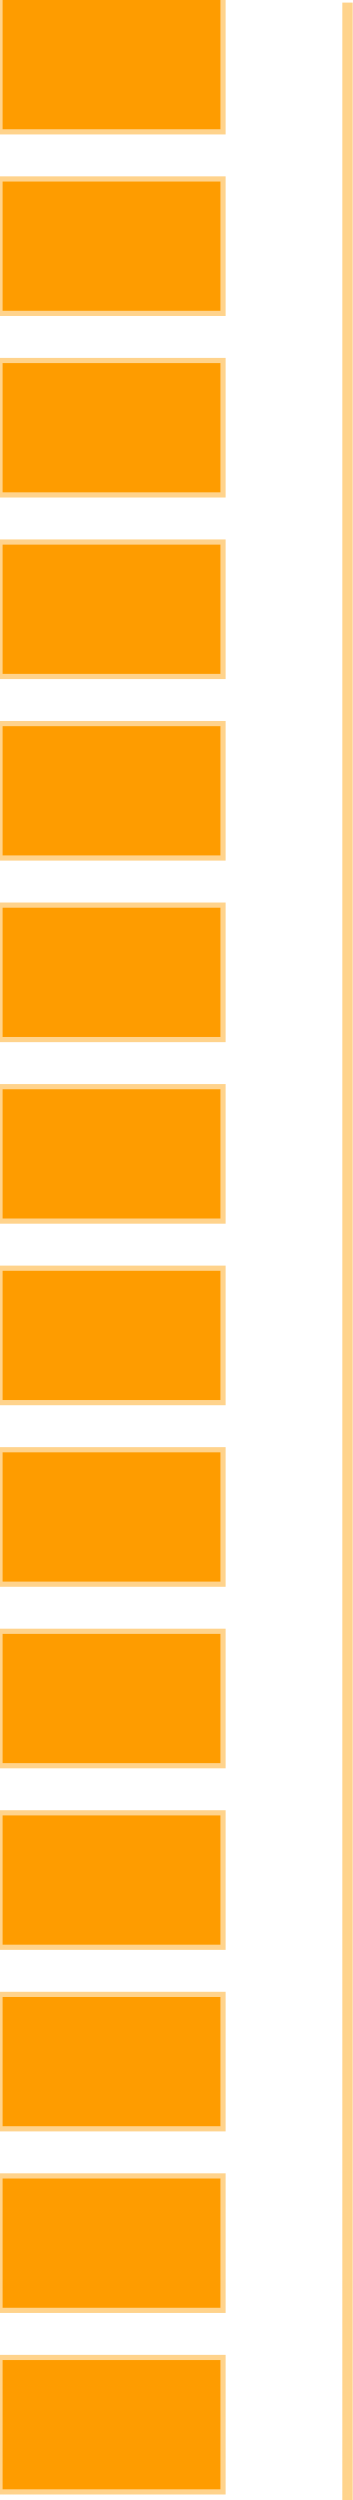
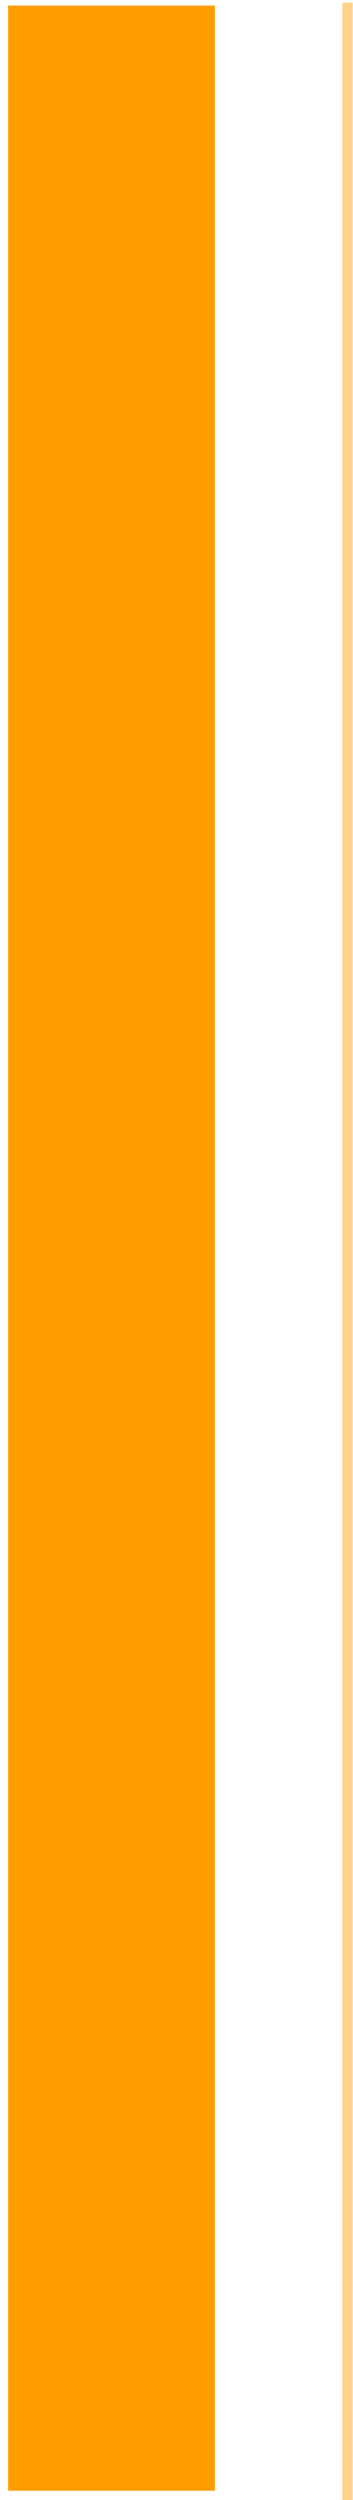
<svg xmlns="http://www.w3.org/2000/svg" version="1.1" id="Layer_1" x="0px" y="0px" width="68px" height="482px" viewBox="0 0 68 482" enable-background="new 0 0 68 482" xml:space="preserve">
+   <defs id="defs3869" />
  <linearGradient id="SVGID_1_" gradientUnits="userSpaceOnUse" x1="-107.999" y1="1254.999" x2="-108" y2="355.89" gradientTransform="matrix(1 0 0 1 468 -309)">
-     <stop offset="0" style="stop-color:#041724" />
-     <stop offset="1" style="stop-color:#000000" />
+     <stop offset="0" style="stop-color:#041724" id="stop3795" />
+     <stop offset="1" style="stop-color:#000000" id="stop3797" />
  </linearGradient>
-   <rect display="none" fill="url(#SVGID_1_)" width="720" height="1001" />
-   <circle display="none" fill="#31ABFF" stroke="#31ABFF" stroke-width="0.594" stroke-miterlimit="10" cx="87.502" cy="524.197" r="6.141" />
-   <circle display="none" fill="#31ABFF" fill-opacity="0.45" cx="87.502" cy="524.197" r="10.912" />
-   <line display="none" fill="none" stroke="#31ABFF" stroke-width="2" stroke-miterlimit="10" x1="88" y1="529" x2="88" y2="607" />
-   <polyline display="none" fill="#31ABFF" fill-opacity="0.29" stroke="#31ABFF" stroke-width="0.232" stroke-miterlimit="10" stroke-opacity="0.64" points="  64,596.969 64,606.938 21,606.938 21,581.018 64,581.018 64,596.969 " />
-   <polyline display="none" fill="#31ABFF" fill-opacity="0.29" stroke="#31ABFF" stroke-width="0.232" stroke-miterlimit="10" stroke-opacity="0.64" points="  64,561.967 64,571.938 21,571.938 21,546.016 64,546.016 64,561.967 " />
-   <polyline display="none" fill="#31ABFF" fill-opacity="0.29" stroke="#31ABFF" stroke-width="0.232" stroke-miterlimit="10" stroke-opacity="0.64" points="  64,526.966 64,536.935 21,536.935 21,511.015 64,511.015 64,526.966 " />
-   <polyline display="none" fill="#31ABFF" fill-opacity="0.29" stroke="#31ABFF" stroke-width="0.232" stroke-miterlimit="10" stroke-opacity="0.64" points="  64,491.964 64,501.934 21,501.934 21,476.014 64,476.014 64,491.964 " />
-   <polyline display="none" fill="#31ABFF" fill-opacity="0.29" stroke="#31ABFF" stroke-width="0.232" stroke-miterlimit="10" stroke-opacity="0.64" points="  64,456.963 64,466.932 21,466.932 21,441.012 64,441.012 64,456.963 " />
-   <polyline display="none" fill="#31ABFF" fill-opacity="0.29" stroke="#31ABFF" stroke-width="0.232" stroke-miterlimit="10" stroke-opacity="0.64" points="  64,421.961 64,431.931 21,431.931 21,406.01 64,406.01 64,421.961 " />
-   <polyline display="none" fill="#31ABFF" fill-opacity="0.29" stroke="#31ABFF" stroke-width="0.232" stroke-miterlimit="10" stroke-opacity="0.64" points="  64,386.96 64,396.929 21,396.929 21,371.009 64,371.009 64,386.96 " />
-   <polyline display="none" fill="#31ABFF" fill-opacity="0.29" stroke="#31ABFF" stroke-width="0.232" stroke-miterlimit="10" stroke-opacity="0.64" points="  64,351.959 64,361.928 21,361.928 21,336.008 64,336.008 64,351.959 " />
-   <polyline display="none" fill="#31ABFF" fill-opacity="0.29" stroke="#31ABFF" stroke-width="0.232" stroke-miterlimit="10" stroke-opacity="0.64" points="  64,316.958 64,326.927 21,326.927 21,301.007 64,301.007 64,316.958 " />
-   <polyline display="none" fill="#31ABFF" fill-opacity="0.29" stroke="#31ABFF" stroke-width="0.232" stroke-miterlimit="10" stroke-opacity="0.64" points="  64,281.956 64,291.925 21,291.925 21,266.005 64,266.005 64,281.956 " />
-   <polyline display="none" fill="#31ABFF" fill-opacity="0.29" stroke="#31ABFF" stroke-width="0.232" stroke-miterlimit="10" stroke-opacity="0.64" points="  64,246.955 64,256.924 21,256.924 21,231.004 64,231.004 64,246.955 " />
-   <polyline display="none" fill="#31ABFF" fill-opacity="0.29" stroke="#31ABFF" stroke-width="0.232" stroke-miterlimit="10" stroke-opacity="0.64" points="  64,211.954 64,221.923 21,221.923 21,196.003 64,196.003 64,211.954 " />
-   <polyline display="none" fill="#31ABFF" fill-opacity="0.29" stroke="#31ABFF" stroke-width="0.232" stroke-miterlimit="10" stroke-opacity="0.64" points="  64,176.952 64,186.921 21,186.921 21,161.001 64,161.001 64,176.952 " />
-   <polyline display="none" fill="#31ABFF" fill-opacity="0.29" stroke="#31ABFF" stroke-width="0.232" stroke-miterlimit="10" stroke-opacity="0.64" points="  64,141.951 64,151.92 21,151.92 21,126 64,126 64,141.951 " />
-   <line display="none" fill="none" stroke="#31ABFF" stroke-miterlimit="10" x1="80.5" y1="126" x2="80.5" y2="607" />
-   <rect x="66" y="0.5" fill="#FFD38C" width="2" height="482" />
-   <polyline fill="#FE9C00" stroke="#FFD38C" stroke-miterlimit="10" points="43,470.469 43,480.438 0,480.438 0,454.518 43,454.518   43,470.469 " />
-   <polyline fill="#FE9C00" stroke="#FFD38C" stroke-miterlimit="10" points="43,435.467 43,445.438 0,445.438 0,419.516 43,419.516   43,435.467 " />
-   <polyline fill="#FE9C00" stroke="#FFD38C" stroke-miterlimit="10" points="43,400.466 43,410.435 0,410.435 0,384.516 43,384.516   43,400.466 " />
-   <polyline fill="#FE9C00" stroke="#FFD38C" stroke-miterlimit="10" points="43,365.464 43,375.434 0,375.434 0,349.514 43,349.514   43,365.464 " />
-   <polyline fill="#FE9C00" stroke="#FFD38C" stroke-miterlimit="10" points="43,330.463 43,340.432 0,340.432 0,314.512 43,314.512   43,330.463 " />
-   <polyline fill="#FE9C00" stroke="#FFD38C" stroke-miterlimit="10" points="43,295.461 43,305.432 0,305.432 0,279.51 43,279.51   43,295.461 " />
-   <polyline fill="#FE9C00" stroke="#FFD38C" stroke-miterlimit="10" points="43,260.46 43,270.429 0,270.429 0,244.509 43,244.509   43,260.46 " />
-   <polyline fill="#FE9C00" stroke="#FFD38C" stroke-miterlimit="10" points="43,225.459 43,235.428 0,235.428 0,209.508 43,209.508   43,225.459 " />
-   <polyline fill="#FE9C00" stroke="#FFD38C" stroke-miterlimit="10" points="43,190.458 43,200.427 0,200.427 0,174.507 43,174.507   43,190.458 " />
-   <polyline fill="#FE9C00" stroke="#FFD38C" stroke-miterlimit="10" points="43,155.456 43,165.425 0,165.425 0,139.505 43,139.505   43,155.456 " />
-   <polyline fill="#FE9C00" stroke="#FFD38C" stroke-miterlimit="10" points="43,120.455 43,130.424 0,130.424 0,104.504 43,104.504   43,120.455 " />
-   <polyline fill="#FE9C00" stroke="#FFD38C" stroke-miterlimit="10" points="43,85.454 43,95.423 0,95.423 0,69.503 43,69.503   43,85.454 " />
-   <polyline fill="#FE9C00" stroke="#FFD38C" stroke-miterlimit="10" points="43,50.452 43,60.421 0,60.421 0,34.501 43,34.501   43,50.452 " />
-   <polyline fill="#FE9C00" stroke="#FFD38C" stroke-miterlimit="10" points="43,15.451 43,25.42 0,25.42 0,-0.5 43,-0.5 43,15.451 " />
+   <rect display="none" fill="url(#SVGID_1_)" width="720" height="1001" id="rect3799" />
+   <circle display="none" fill="#31ABFF" stroke="#31ABFF" stroke-width="0.594" stroke-miterlimit="10" cx="87.502" cy="524.197" r="6.141" id="circle3801" />
+   <circle display="none" fill="#31ABFF" fill-opacity="0.45" cx="87.502" cy="524.197" r="10.912" id="circle3803" />
+   <line display="none" fill="none" stroke="#31ABFF" stroke-width="2" stroke-miterlimit="10" x1="88" y1="529" x2="88" y2="607" id="line3805" />
+   <polyline display="none" fill="#31ABFF" fill-opacity="0.29" stroke="#31ABFF" stroke-width="0.232" stroke-miterlimit="10" stroke-opacity="0.64" points="  64,596.969 64,606.938 21,606.938 21,581.018 64,581.018 64,596.969 " id="polyline3807" />
+   <polyline display="none" fill="#31ABFF" fill-opacity="0.29" stroke="#31ABFF" stroke-width="0.232" stroke-miterlimit="10" stroke-opacity="0.64" points="  64,561.967 64,571.938 21,571.938 21,546.016 64,546.016 64,561.967 " id="polyline3809" />
+   <polyline display="none" fill="#31ABFF" fill-opacity="0.29" stroke="#31ABFF" stroke-width="0.232" stroke-miterlimit="10" stroke-opacity="0.64" points="  64,526.966 64,536.935 21,536.935 21,511.015 64,511.015 64,526.966 " id="polyline3811" />
+   <polyline display="none" fill="#31ABFF" fill-opacity="0.29" stroke="#31ABFF" stroke-width="0.232" stroke-miterlimit="10" stroke-opacity="0.64" points="  64,491.964 64,501.934 21,501.934 21,476.014 64,476.014 64,491.964 " id="polyline3813" />
+   <polyline display="none" fill="#31ABFF" fill-opacity="0.29" stroke="#31ABFF" stroke-width="0.232" stroke-miterlimit="10" stroke-opacity="0.64" points="  64,456.963 64,466.932 21,466.932 21,441.012 64,441.012 64,456.963 " id="polyline3815" />
+   <polyline display="none" fill="#31ABFF" fill-opacity="0.29" stroke="#31ABFF" stroke-width="0.232" stroke-miterlimit="10" stroke-opacity="0.64" points="  64,421.961 64,431.931 21,431.931 21,406.01 64,406.01 64,421.961 " id="polyline3817" />
+   <polyline display="none" fill="#31ABFF" fill-opacity="0.29" stroke="#31ABFF" stroke-width="0.232" stroke-miterlimit="10" stroke-opacity="0.64" points="  64,386.96 64,396.929 21,396.929 21,371.009 64,371.009 64,386.96 " id="polyline3819" />
+   <polyline display="none" fill="#31ABFF" fill-opacity="0.29" stroke="#31ABFF" stroke-width="0.232" stroke-miterlimit="10" stroke-opacity="0.64" points="  64,351.959 64,361.928 21,361.928 21,336.008 64,336.008 64,351.959 " id="polyline3821" />
+   <polyline display="none" fill="#31ABFF" fill-opacity="0.29" stroke="#31ABFF" stroke-width="0.232" stroke-miterlimit="10" stroke-opacity="0.64" points="  64,316.958 64,326.927 21,326.927 21,301.007 64,301.007 64,316.958 " id="polyline3823" />
+   <polyline display="none" fill="#31ABFF" fill-opacity="0.29" stroke="#31ABFF" stroke-width="0.232" stroke-miterlimit="10" stroke-opacity="0.64" points="  64,281.956 64,291.925 21,291.925 21,266.005 64,266.005 64,281.956 " id="polyline3825" />
+   <polyline display="none" fill="#31ABFF" fill-opacity="0.29" stroke="#31ABFF" stroke-width="0.232" stroke-miterlimit="10" stroke-opacity="0.64" points="  64,246.955 64,256.924 21,256.924 21,231.004 64,231.004 64,246.955 " id="polyline3827" />
+   <polyline display="none" fill="#31ABFF" fill-opacity="0.29" stroke="#31ABFF" stroke-width="0.232" stroke-miterlimit="10" stroke-opacity="0.64" points="  64,211.954 64,221.923 21,221.923 21,196.003 64,196.003 64,211.954 " id="polyline3829" />
+   <polyline display="none" fill="#31ABFF" fill-opacity="0.29" stroke="#31ABFF" stroke-width="0.232" stroke-miterlimit="10" stroke-opacity="0.64" points="  64,176.952 64,186.921 21,186.921 21,161.001 64,161.001 64,176.952 " id="polyline3831" />
+   <polyline display="none" fill="#31ABFF" fill-opacity="0.29" stroke="#31ABFF" stroke-width="0.232" stroke-miterlimit="10" stroke-opacity="0.64" points="  64,141.951 64,151.92 21,151.92 21,126 64,126 64,141.951 " id="polyline3833" />
+   <line display="none" fill="none" stroke="#31ABFF" stroke-miterlimit="10" x1="80.5" y1="126" x2="80.5" y2="607" id="line3835" />
+   <rect x="66" y="0.5" fill="#FFD38C" width="2" height="482" id="rect3837" />
+   <polyline stroke-miterlimit="10" points="43,15.451 43,25.42 0,25.42 0,-0.5 43,-0.5 43,15.451 " id="polyline3865" transform="matrix(0.9269877,0,0,18.48534,1.569764,10.31243)" style="fill:#fe9c00;stroke:none;stroke-miterlimit:10" />
</svg>
